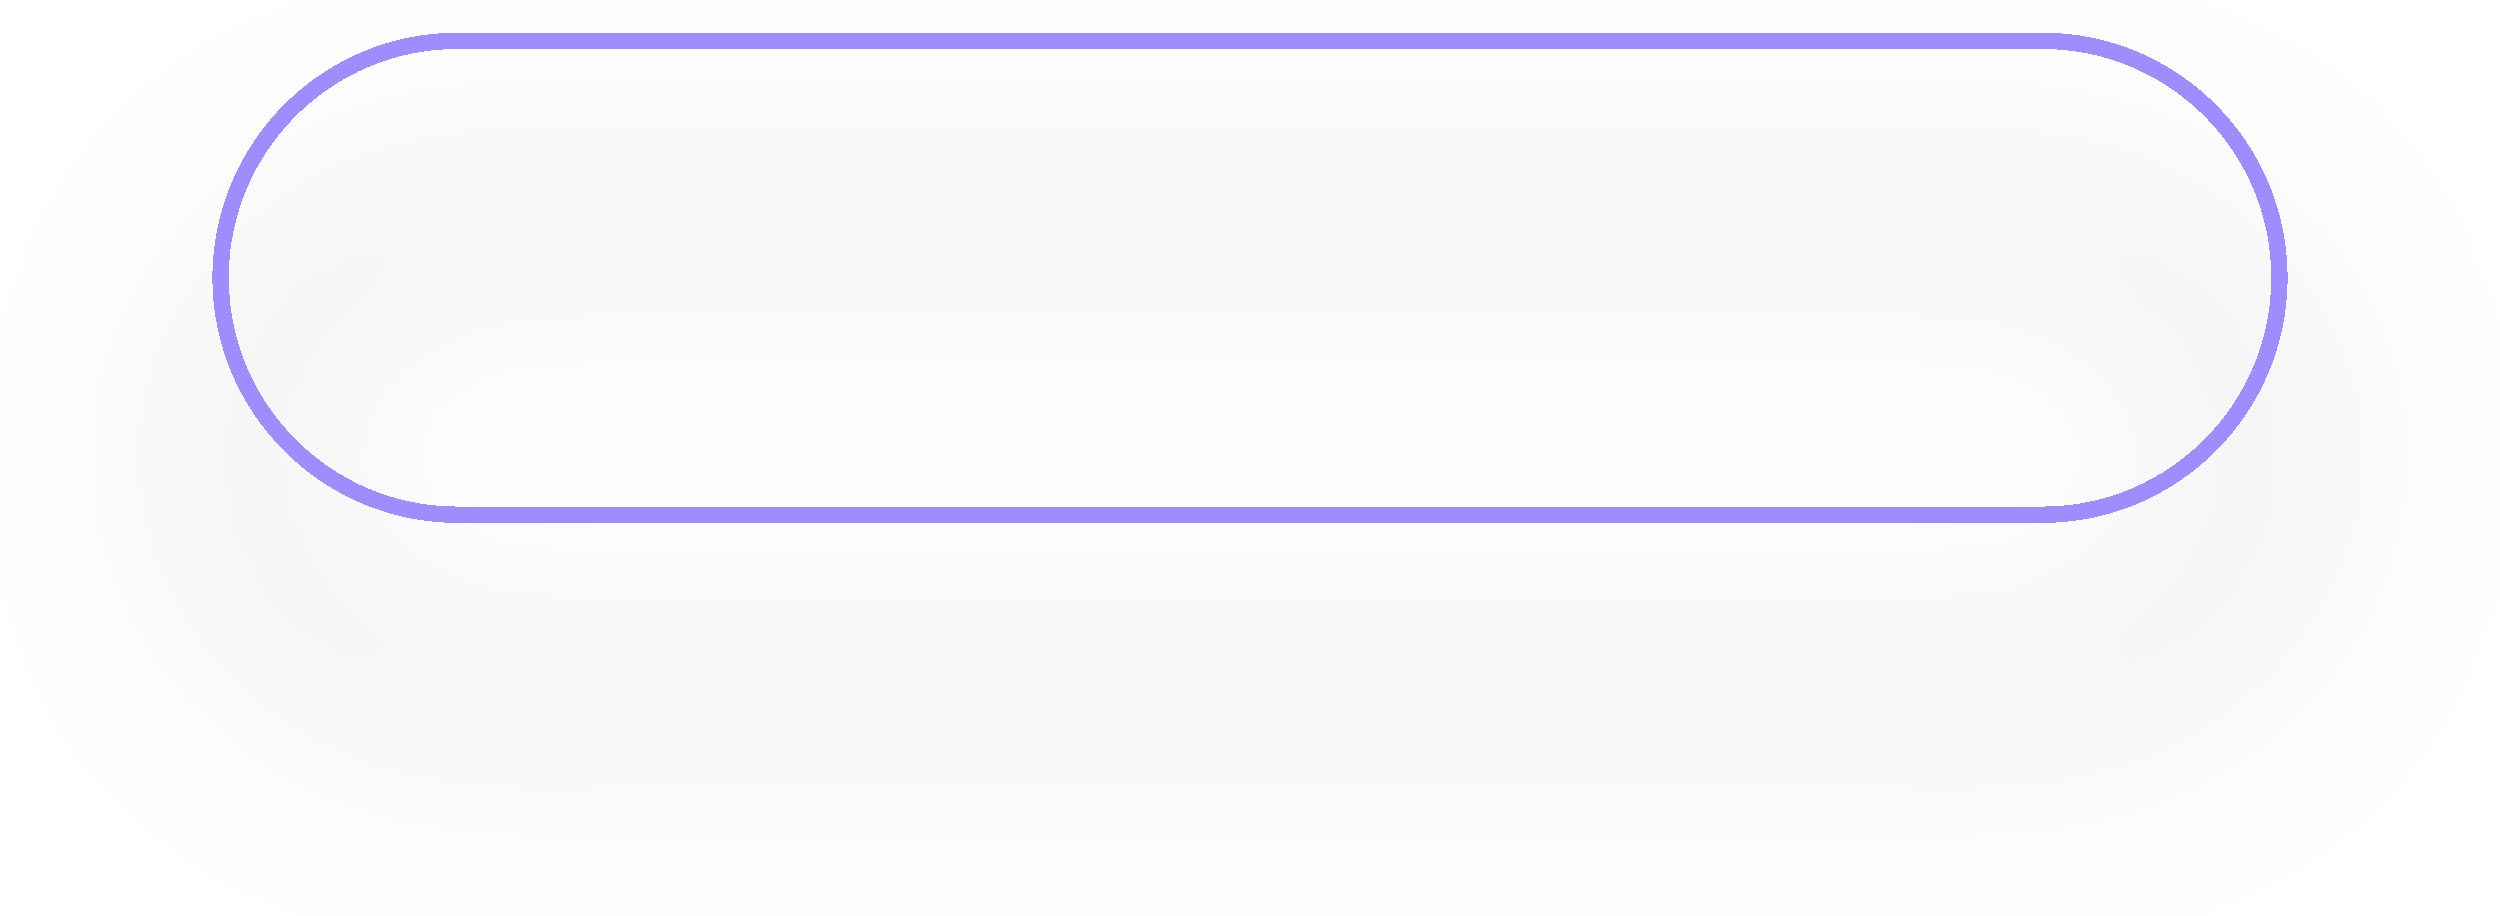
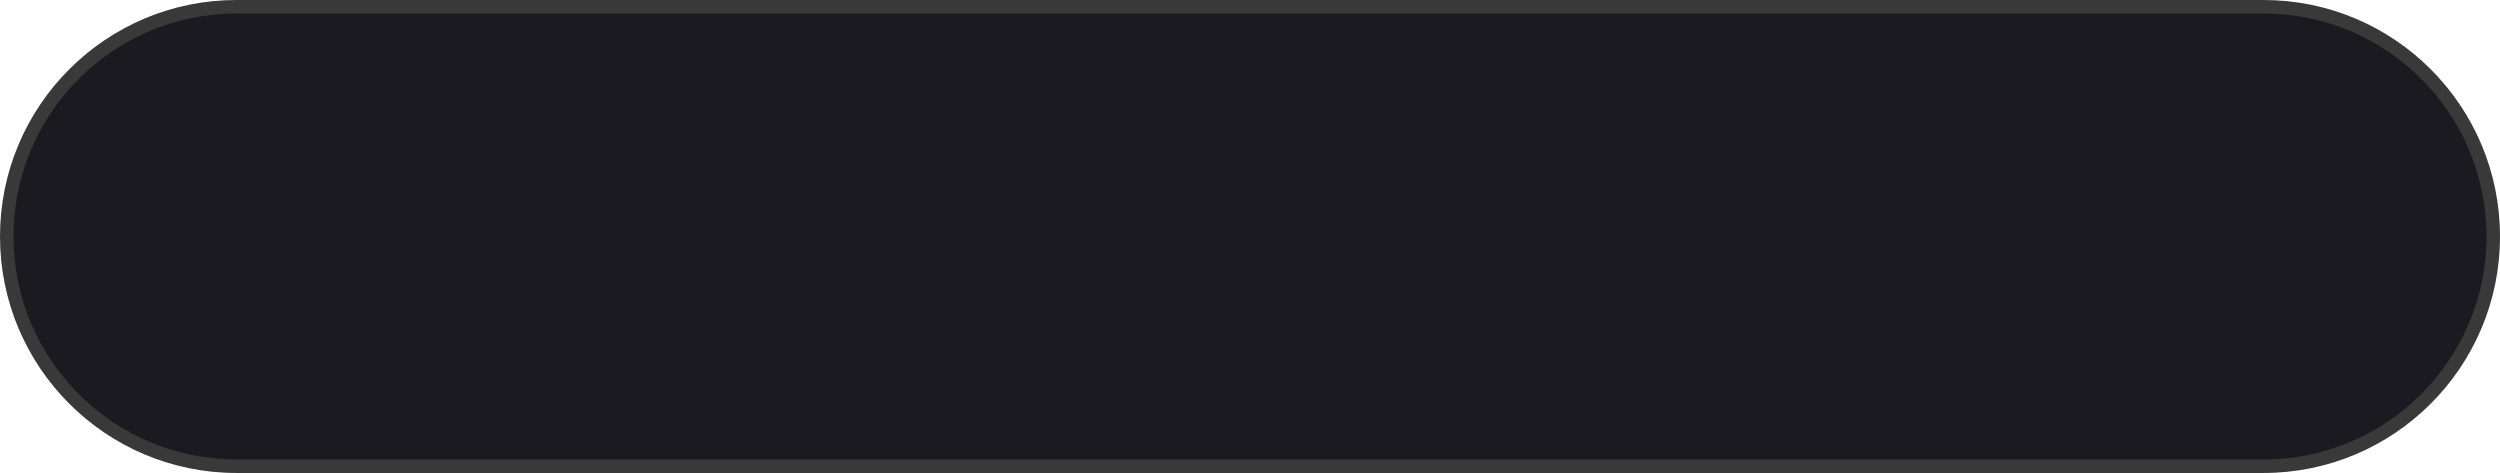
- <svg xmlns="http://www.w3.org/2000/svg" width="153" height="56" viewBox="0 0 153 56" fill="none">
-   <g filter="url(#filter0_d_30_16126)">
-     <path d="M13.5 17C13.5 8.992 19.992 2.5 28 2.5H125C133.008 2.5 139.5 8.992 139.5 17C139.5 25.008 133.008 31.5 125 31.5H28C19.992 31.5 13.5 25.008 13.5 17Z" stroke="#9F8CFF" shape-rendering="crispEdges" />
-   </g>
-   <defs>
-     <filter id="filter0_d_30_16126" x="0" y="0" width="153" height="56" filterUnits="userSpaceOnUse" color-interpolation-filters="sRGB">
-       <feFlood flood-opacity="0" result="BackgroundImageFix" />
-       <feColorMatrix in="SourceAlpha" type="matrix" values="0 0 0 0 0 0 0 0 0 0 0 0 0 0 0 0 0 0 127 0" result="hardAlpha" />
-       <feOffset dy="11" />
-       <feGaussianBlur stdDeviation="6.5" />
-       <feComposite in2="hardAlpha" operator="out" />
-       <feColorMatrix type="matrix" values="0 0 0 0 0 0 0 0 0 0 0 0 0 0 0 0 0 0 0.5 0" />
-       <feBlend mode="normal" in2="BackgroundImageFix" result="effect1_dropShadow_30_16126" />
-       <feBlend mode="normal" in="SourceGraphic" in2="effect1_dropShadow_30_16126" result="shape" />
-     </filter>
-   </defs>
+ <svg xmlns="http://www.w3.org/2000/svg" width="185" height="35" viewBox="0 0 185 35" fill="none">
+   <path d="M0.5 17.5C0.5 8.111 8.111 0.5 17.5 0.5H167.5C176.889 0.5 184.5 8.111 184.5 17.5C184.5 26.889 176.889 34.5 167.5 34.5H17.5C8.111 34.5 0.5 26.889 0.5 17.5Z" fill="#1A1A20" stroke="#393939" />
</svg>
